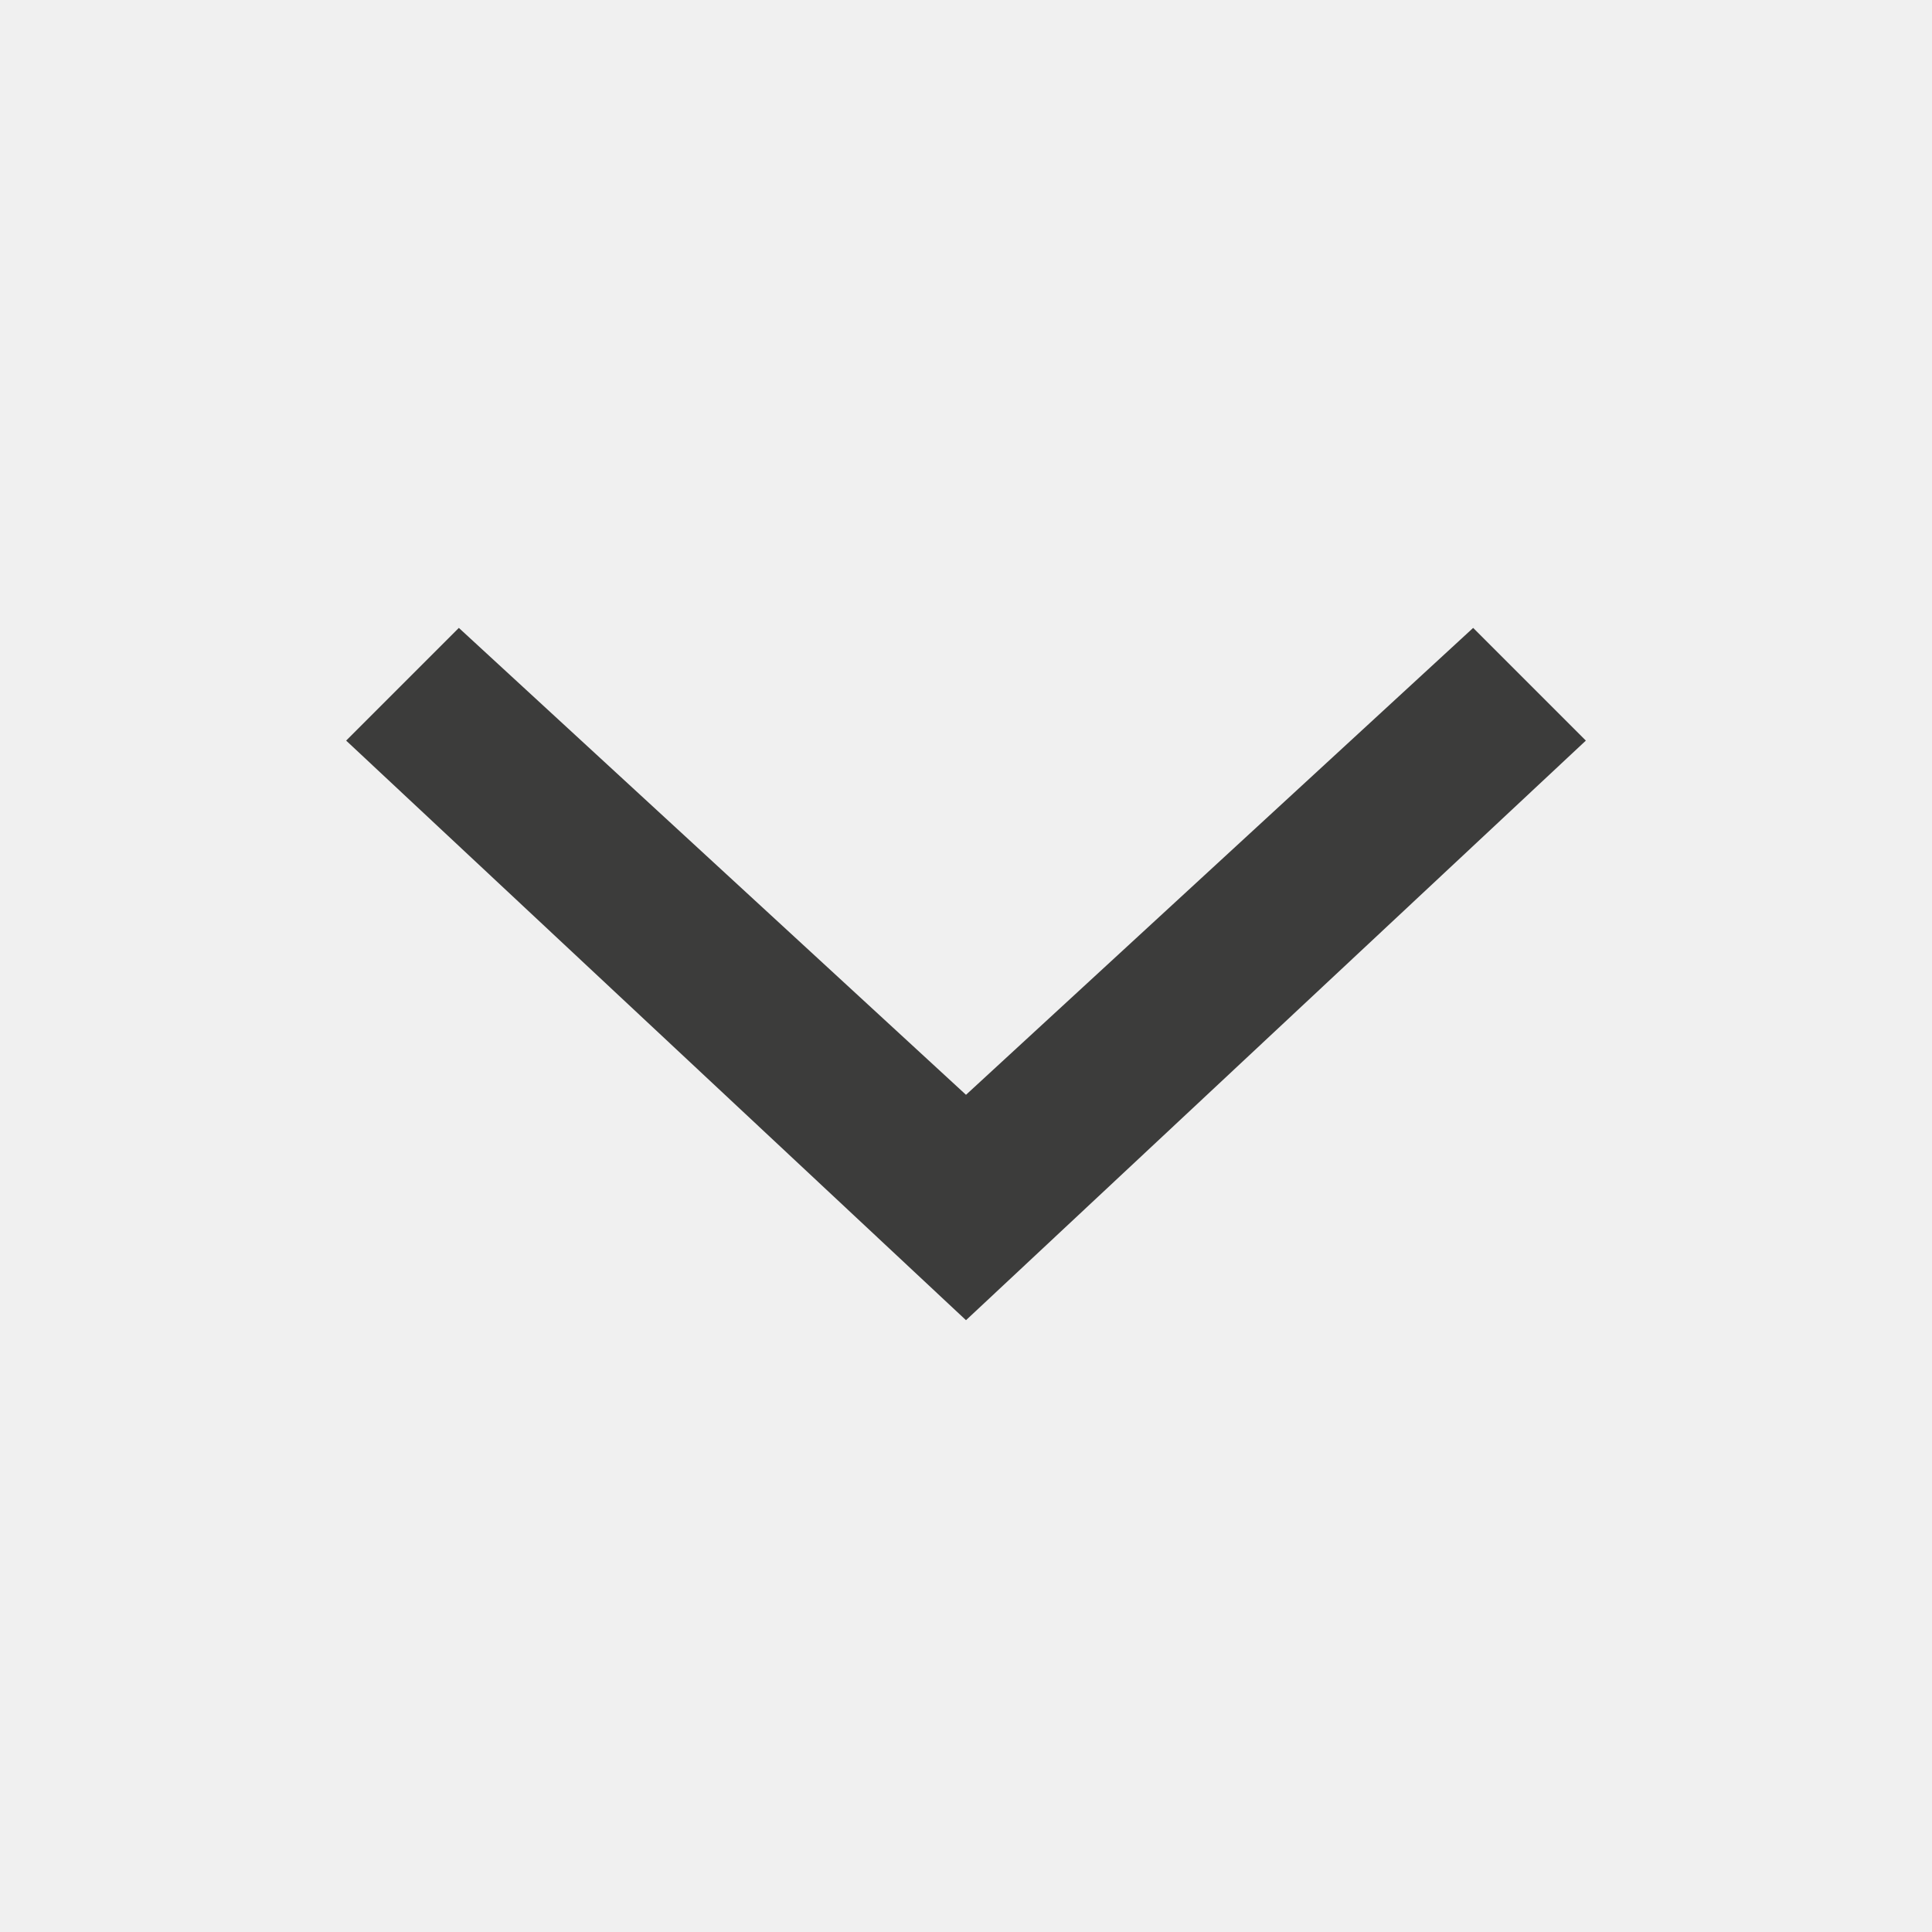
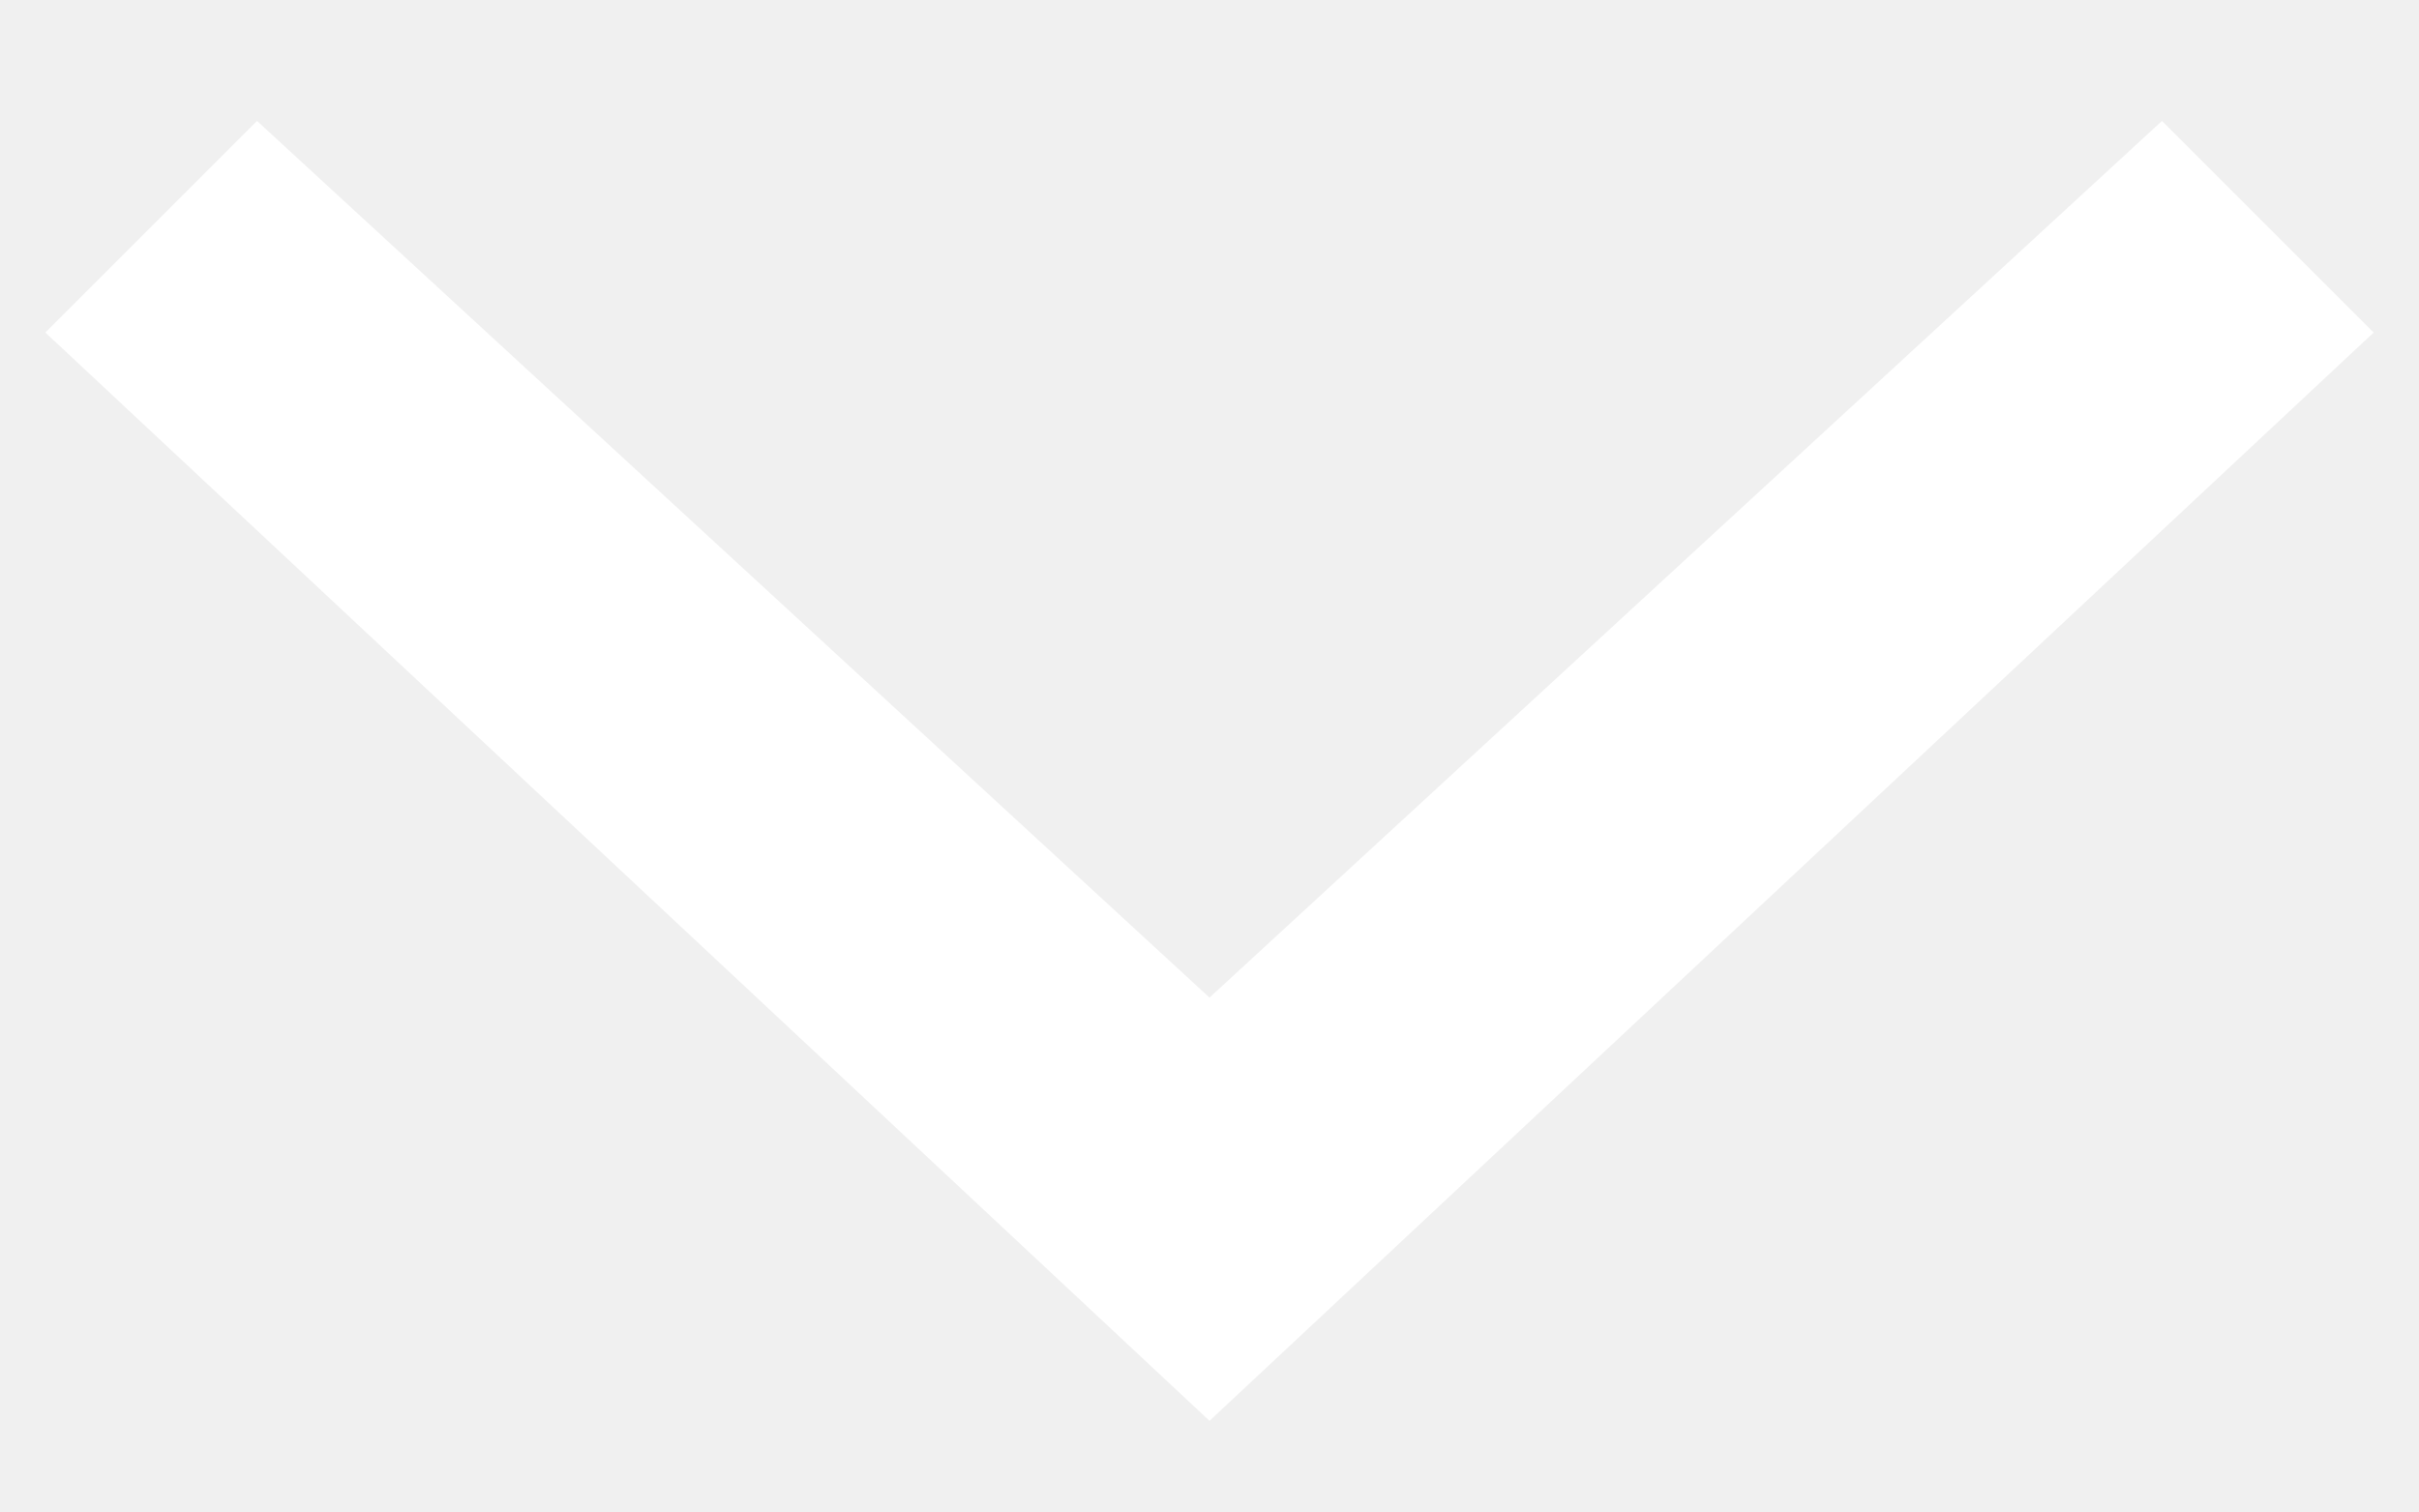
- <svg xmlns="http://www.w3.org/2000/svg" version="1.1" id="Layer_1" x="0px" y="0px" viewBox="0 0 24 24" style="enable-background:new 0 0 24 24;" xml:space="preserve">
+ <svg xmlns="http://www.w3.org/2000/svg" version="1.1" id="ic-arrow-drop-down_00000034770531599214932890000015280351581326945440_" x="0px" y="0px" viewBox="0 0 16 10" style="enable-background:new 0 0 16 10;" xml:space="preserve">
  <style type="text/css">
- 	.st0{fill-rule:evenodd;clip-rule:evenodd;fill:#3C3C3B;}
- 	.st1{fill:none;}
+ 	.st0{fill-rule:evenodd;clip-rule:evenodd;fill:#FFFFFF;}
</style>
-   <g id="Group_8822" transform="translate(4, 7)">
-     <polygon id="Path_18879" class="st0" points="8,9.4 0.3,2.2 1.7,0.8 8,6.6 14.3,0.8 15.7,2.2  " />
-   </g>
-   <rect class="st1" width="24" height="24" />
+   <polygon id="Path_18879" class="st0" points="8,9.4 0.3,2.2 1.7,0.8 8,6.6 14.3,0.8 15.7,2.2 " />
</svg>
